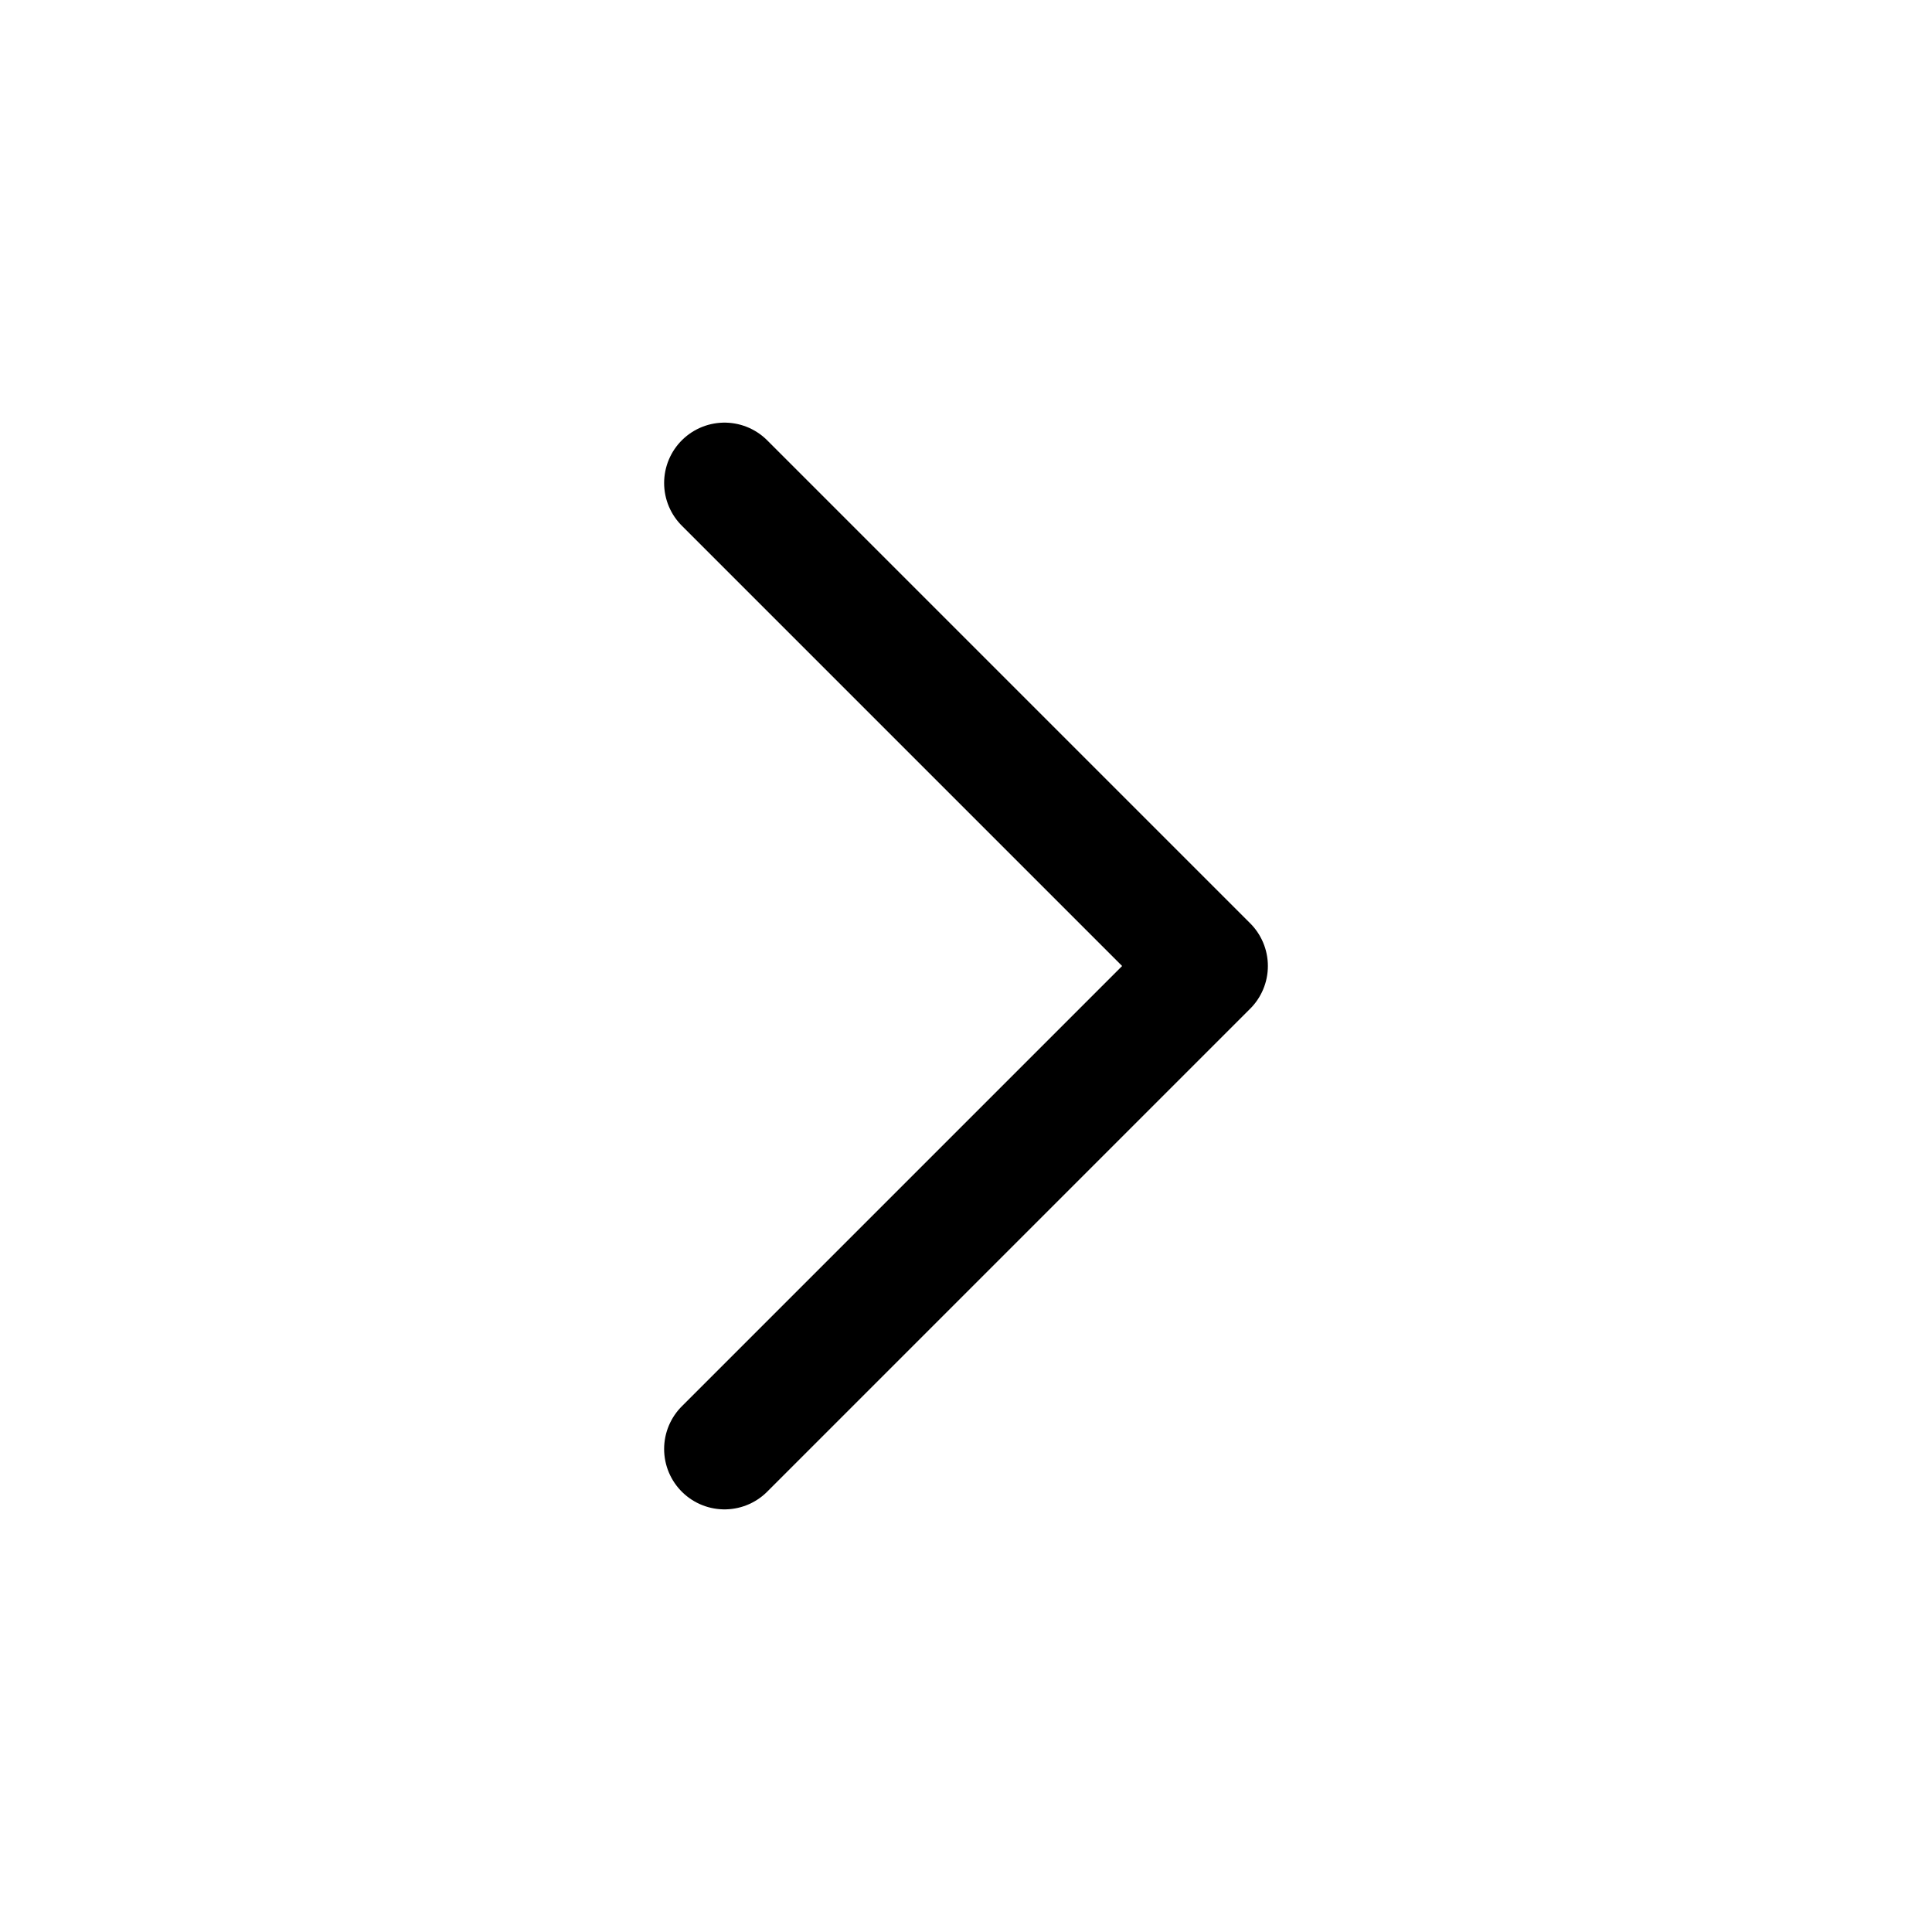
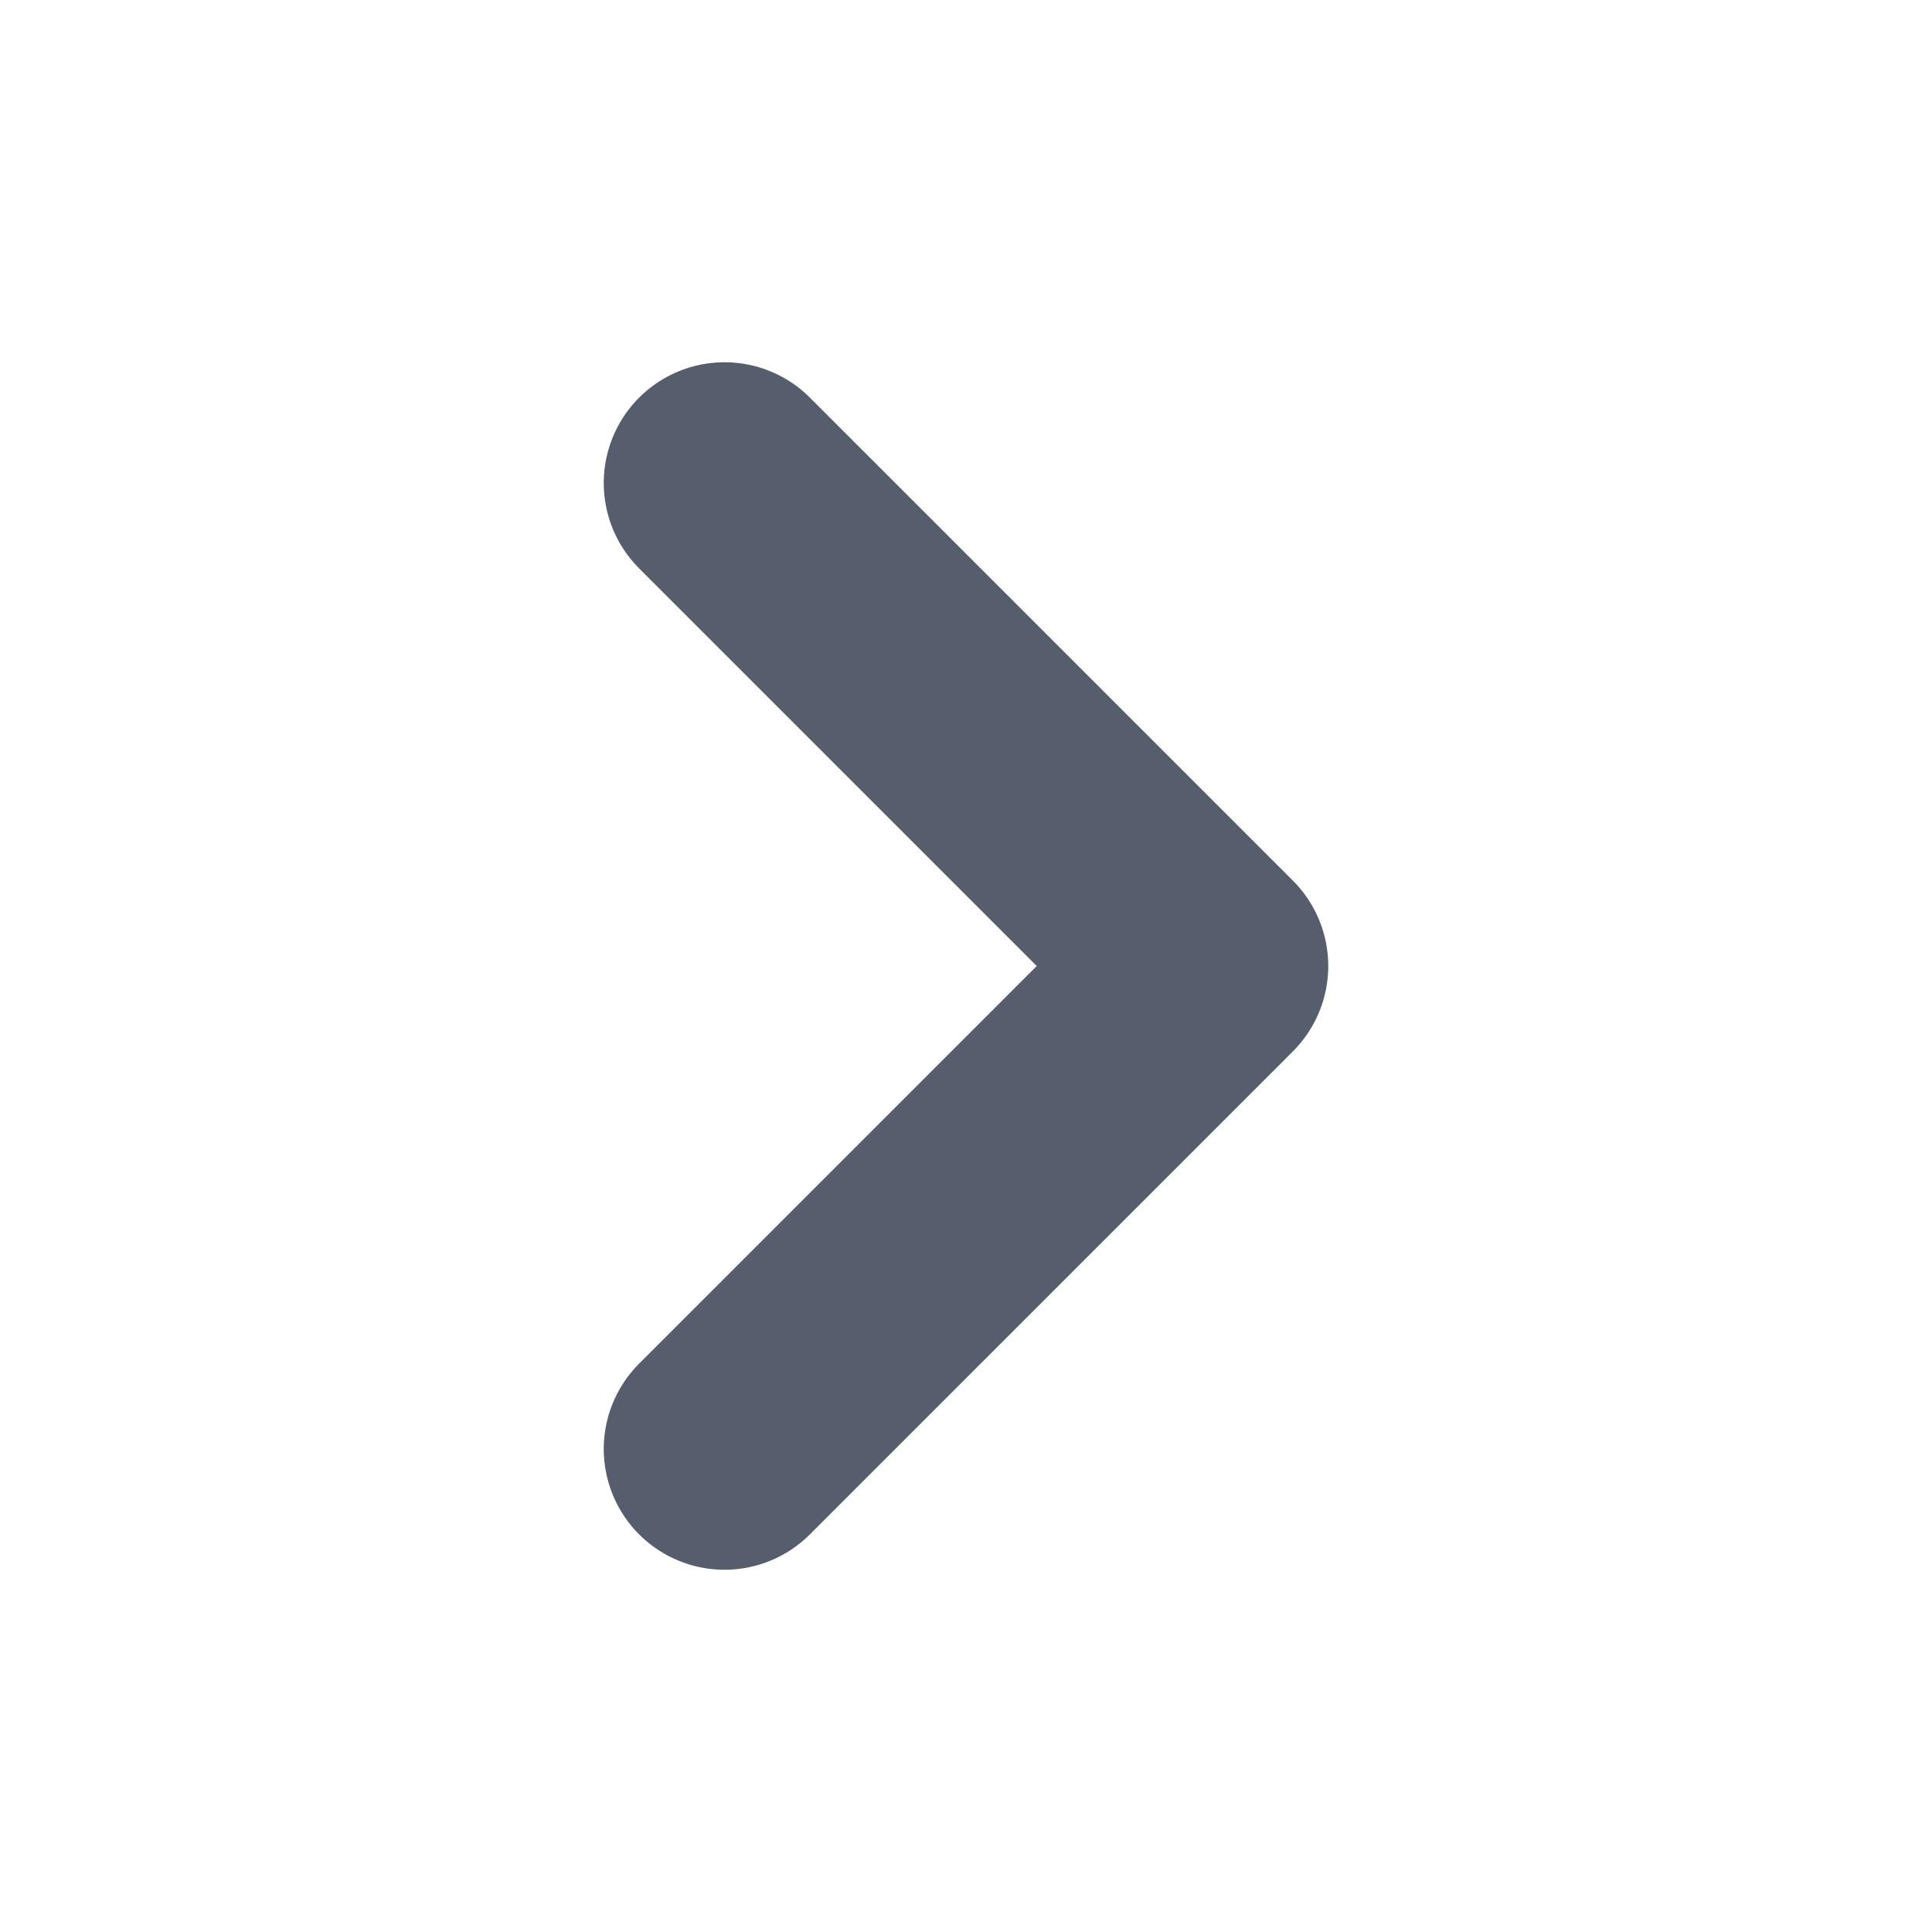
<svg xmlns="http://www.w3.org/2000/svg" width="24px" height="24px" stroke-width="1.5" viewBox="0 0 24 24" fill="none" color="#000000">
-   <path d="M9 6l6 6-6 6" stroke="#000000" stroke-width="1.5" stroke-linecap="round" stroke-linejoin="round" />
+   <path d="M9 6l6 6-6 6" stroke="#565E6D" stroke-width="3" stroke-linecap="round" stroke-linejoin="round" />
</svg>
